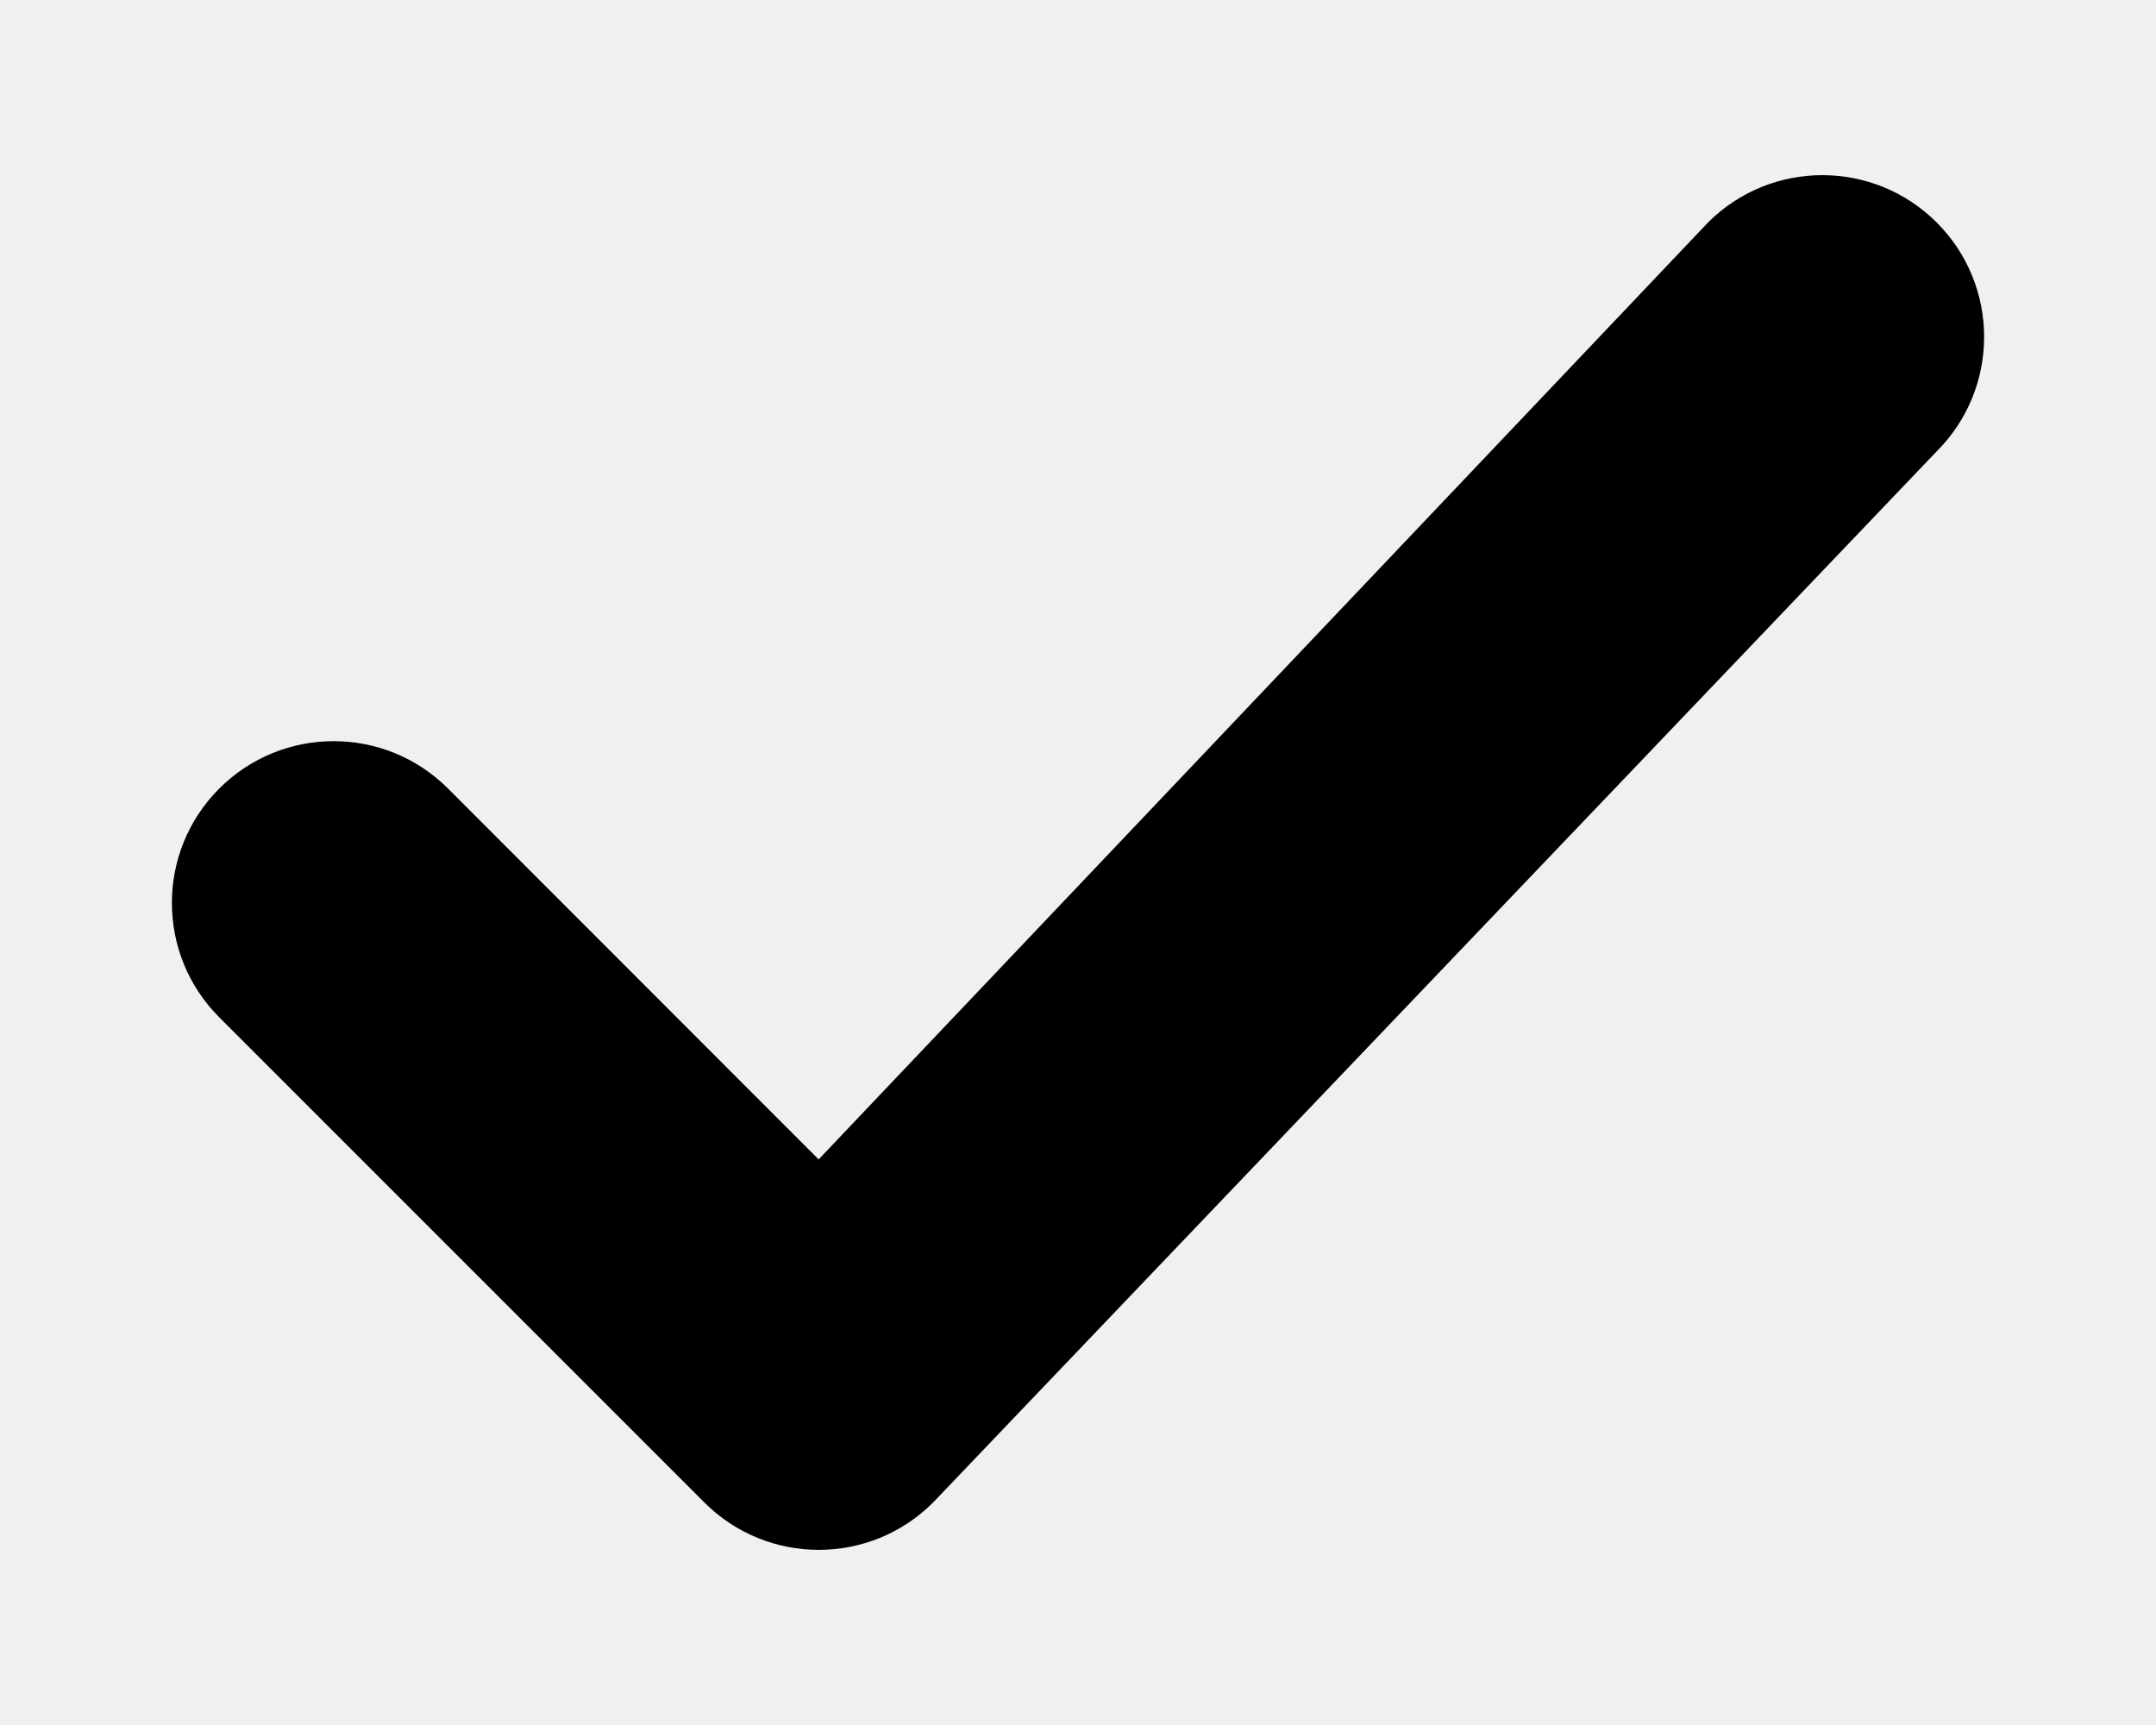
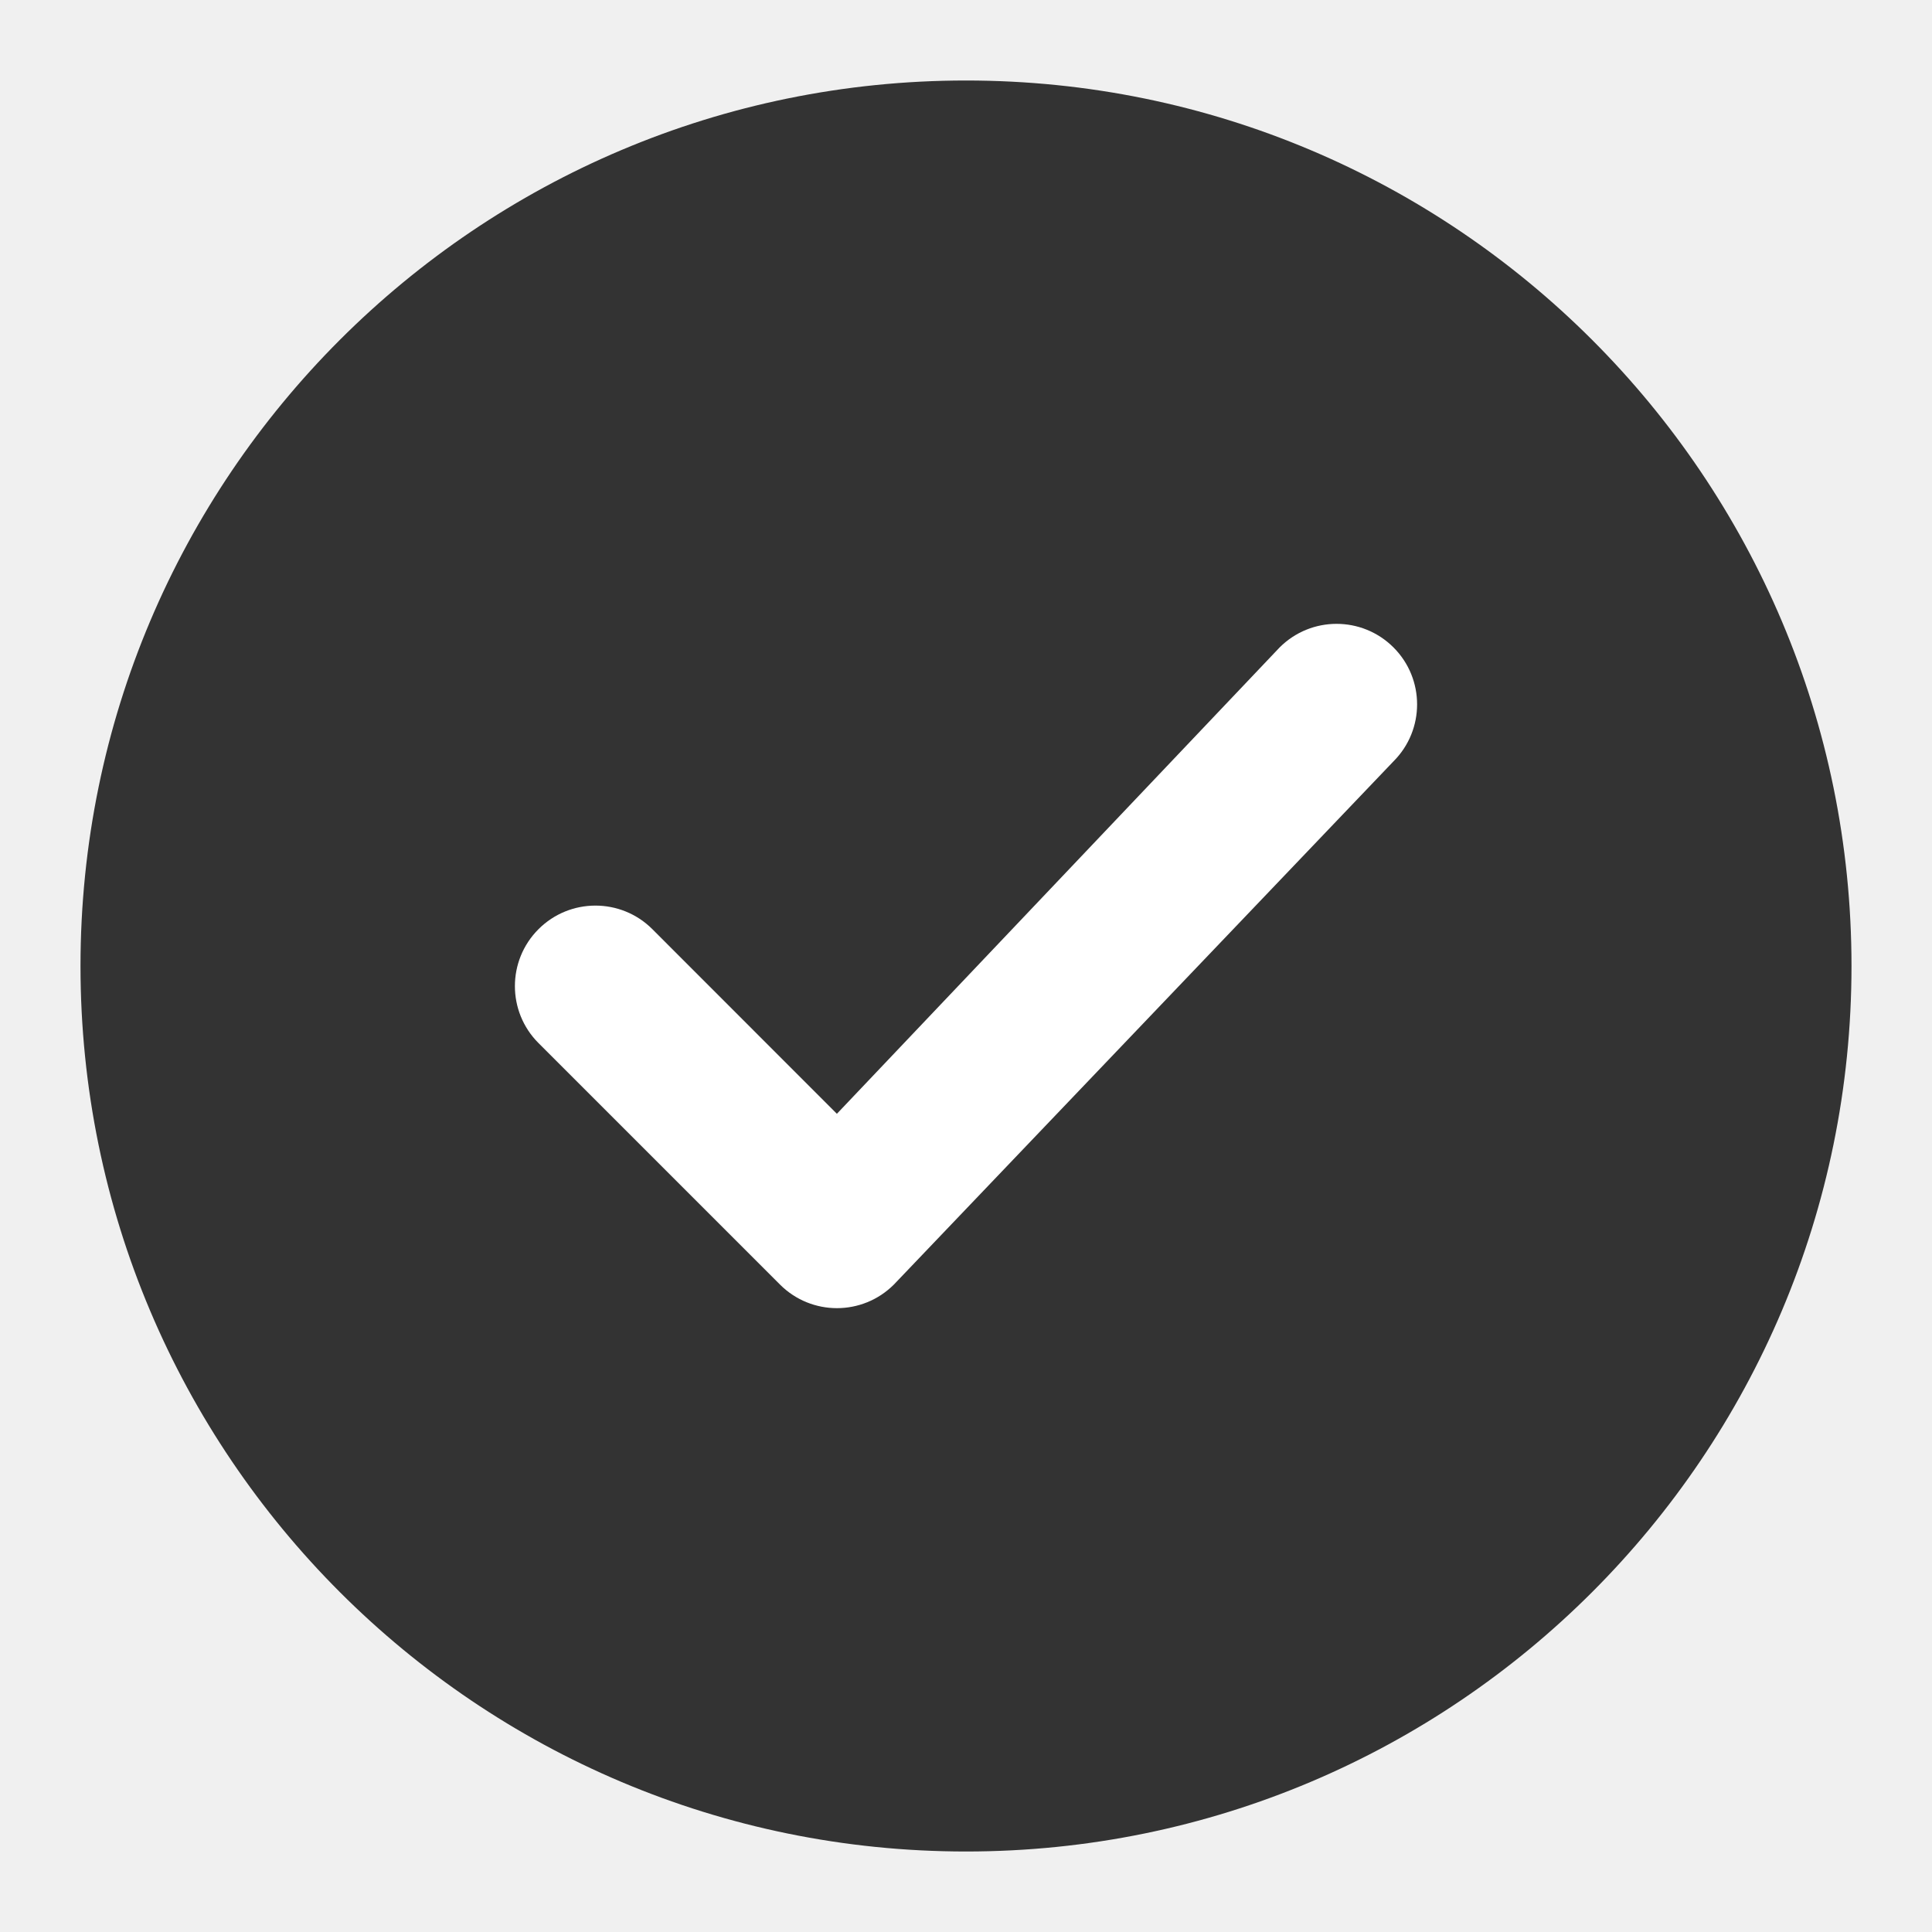
- <svg xmlns="http://www.w3.org/2000/svg" class="package_options_t_circle_svg" width="10" height="8" viewBox="0 0 10 8">
-   <path fill-rule="evenodd" clip-rule="evenodd" d="M8.983 1.032C9.276 1.325 9.276 1.8 8.983 2.093L4.328 6.968C4.035 7.261 3.56 7.261 3.267 6.968L1.017 4.718C0.724 4.425 0.724 3.95 1.017 3.657C1.31 3.364 1.785 3.364 2.078 3.657L3.797 5.377L7.922 1.032C8.215 0.739 8.69 0.739 8.983 1.032Z" />
+ <svg xmlns="http://www.w3.org/2000/svg" width="18" height="18" viewBox="0 0 18 18" fill="none">
+   <path fill-rule="evenodd" clip-rule="evenodd" d="M0.75 9C0.75 4.444 4.444 0.75 9 0.75C13.556 0.75 17.25 4.444 17.25 9C17.25 13.556 13.556 17.25 9 17.25C4.444 17.25 0.75 13.556 0.75 9Z" fill="#333333" />
+   <path fill-rule="evenodd" clip-rule="evenodd" d="M12.983 6.032C13.276 6.325 13.276 6.8 12.983 7.093L8.328 11.968C8.035 12.261 7.56 12.261 7.267 11.968L5.017 9.718C4.724 9.425 4.724 8.95 5.017 8.657C5.31 8.364 5.785 8.364 6.078 8.657L7.797 10.377L11.922 6.032C12.215 5.739 12.69 5.739 12.983 6.032Z" fill="white" />
</svg>
